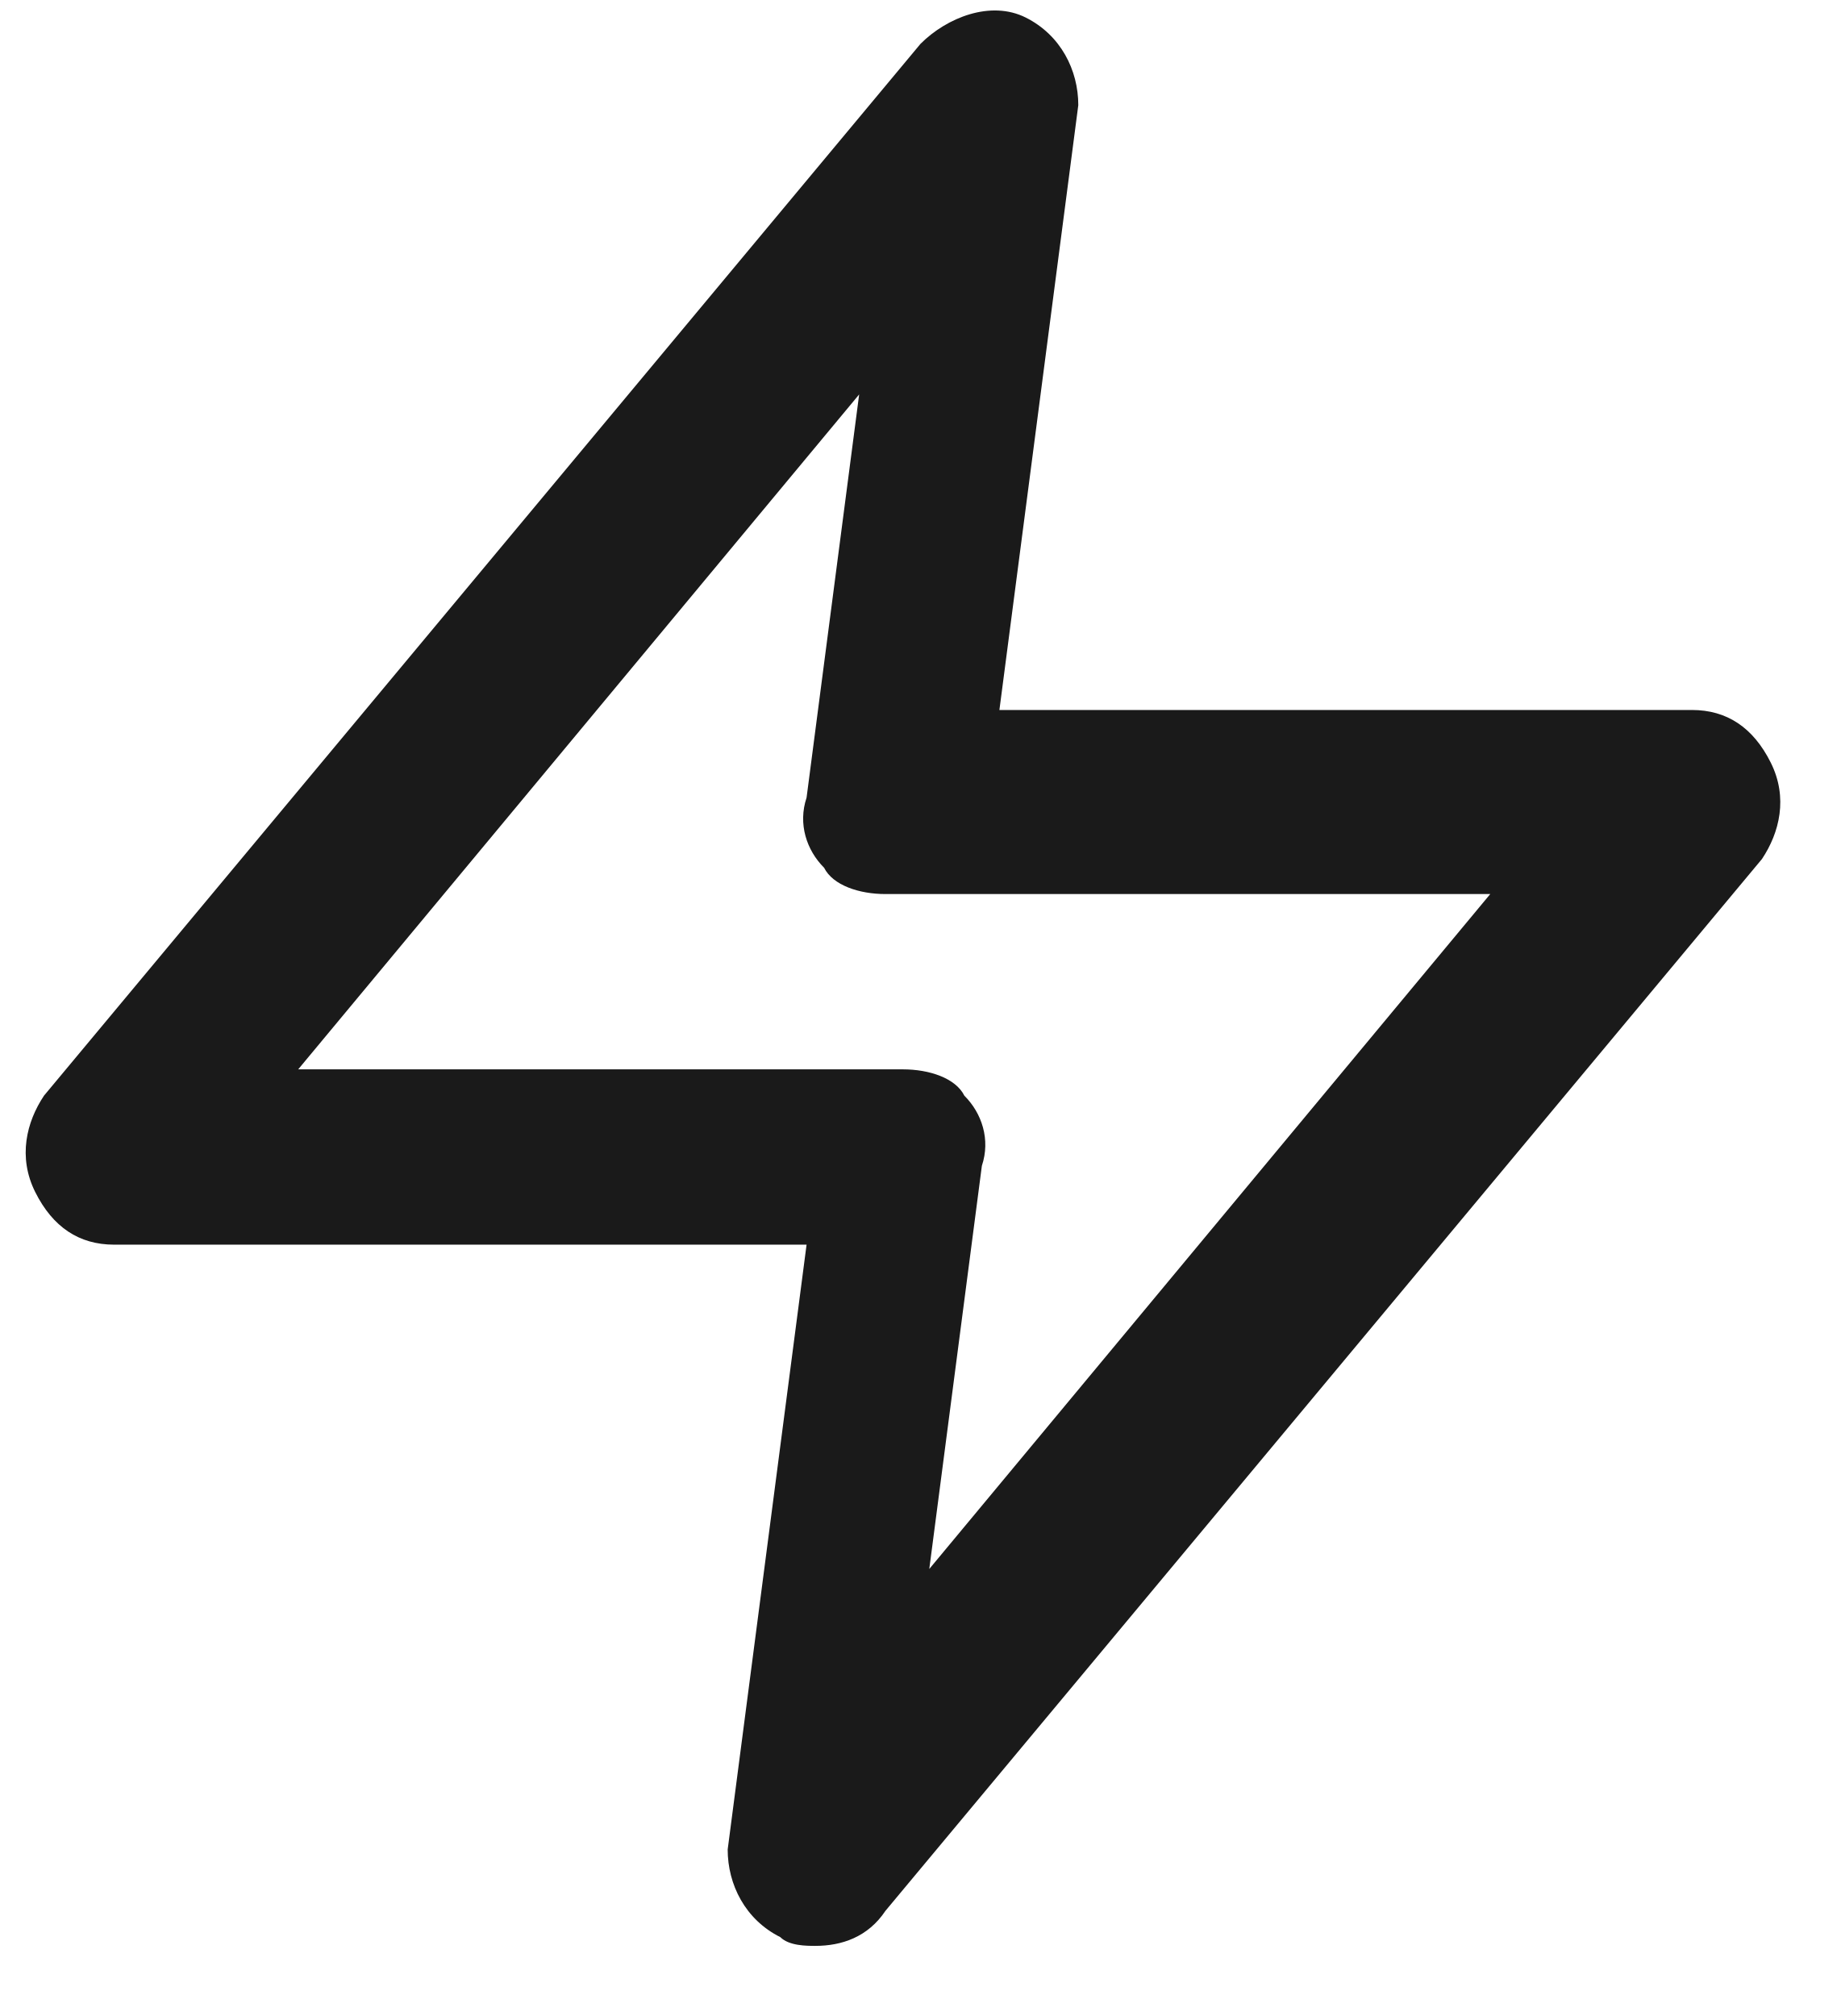
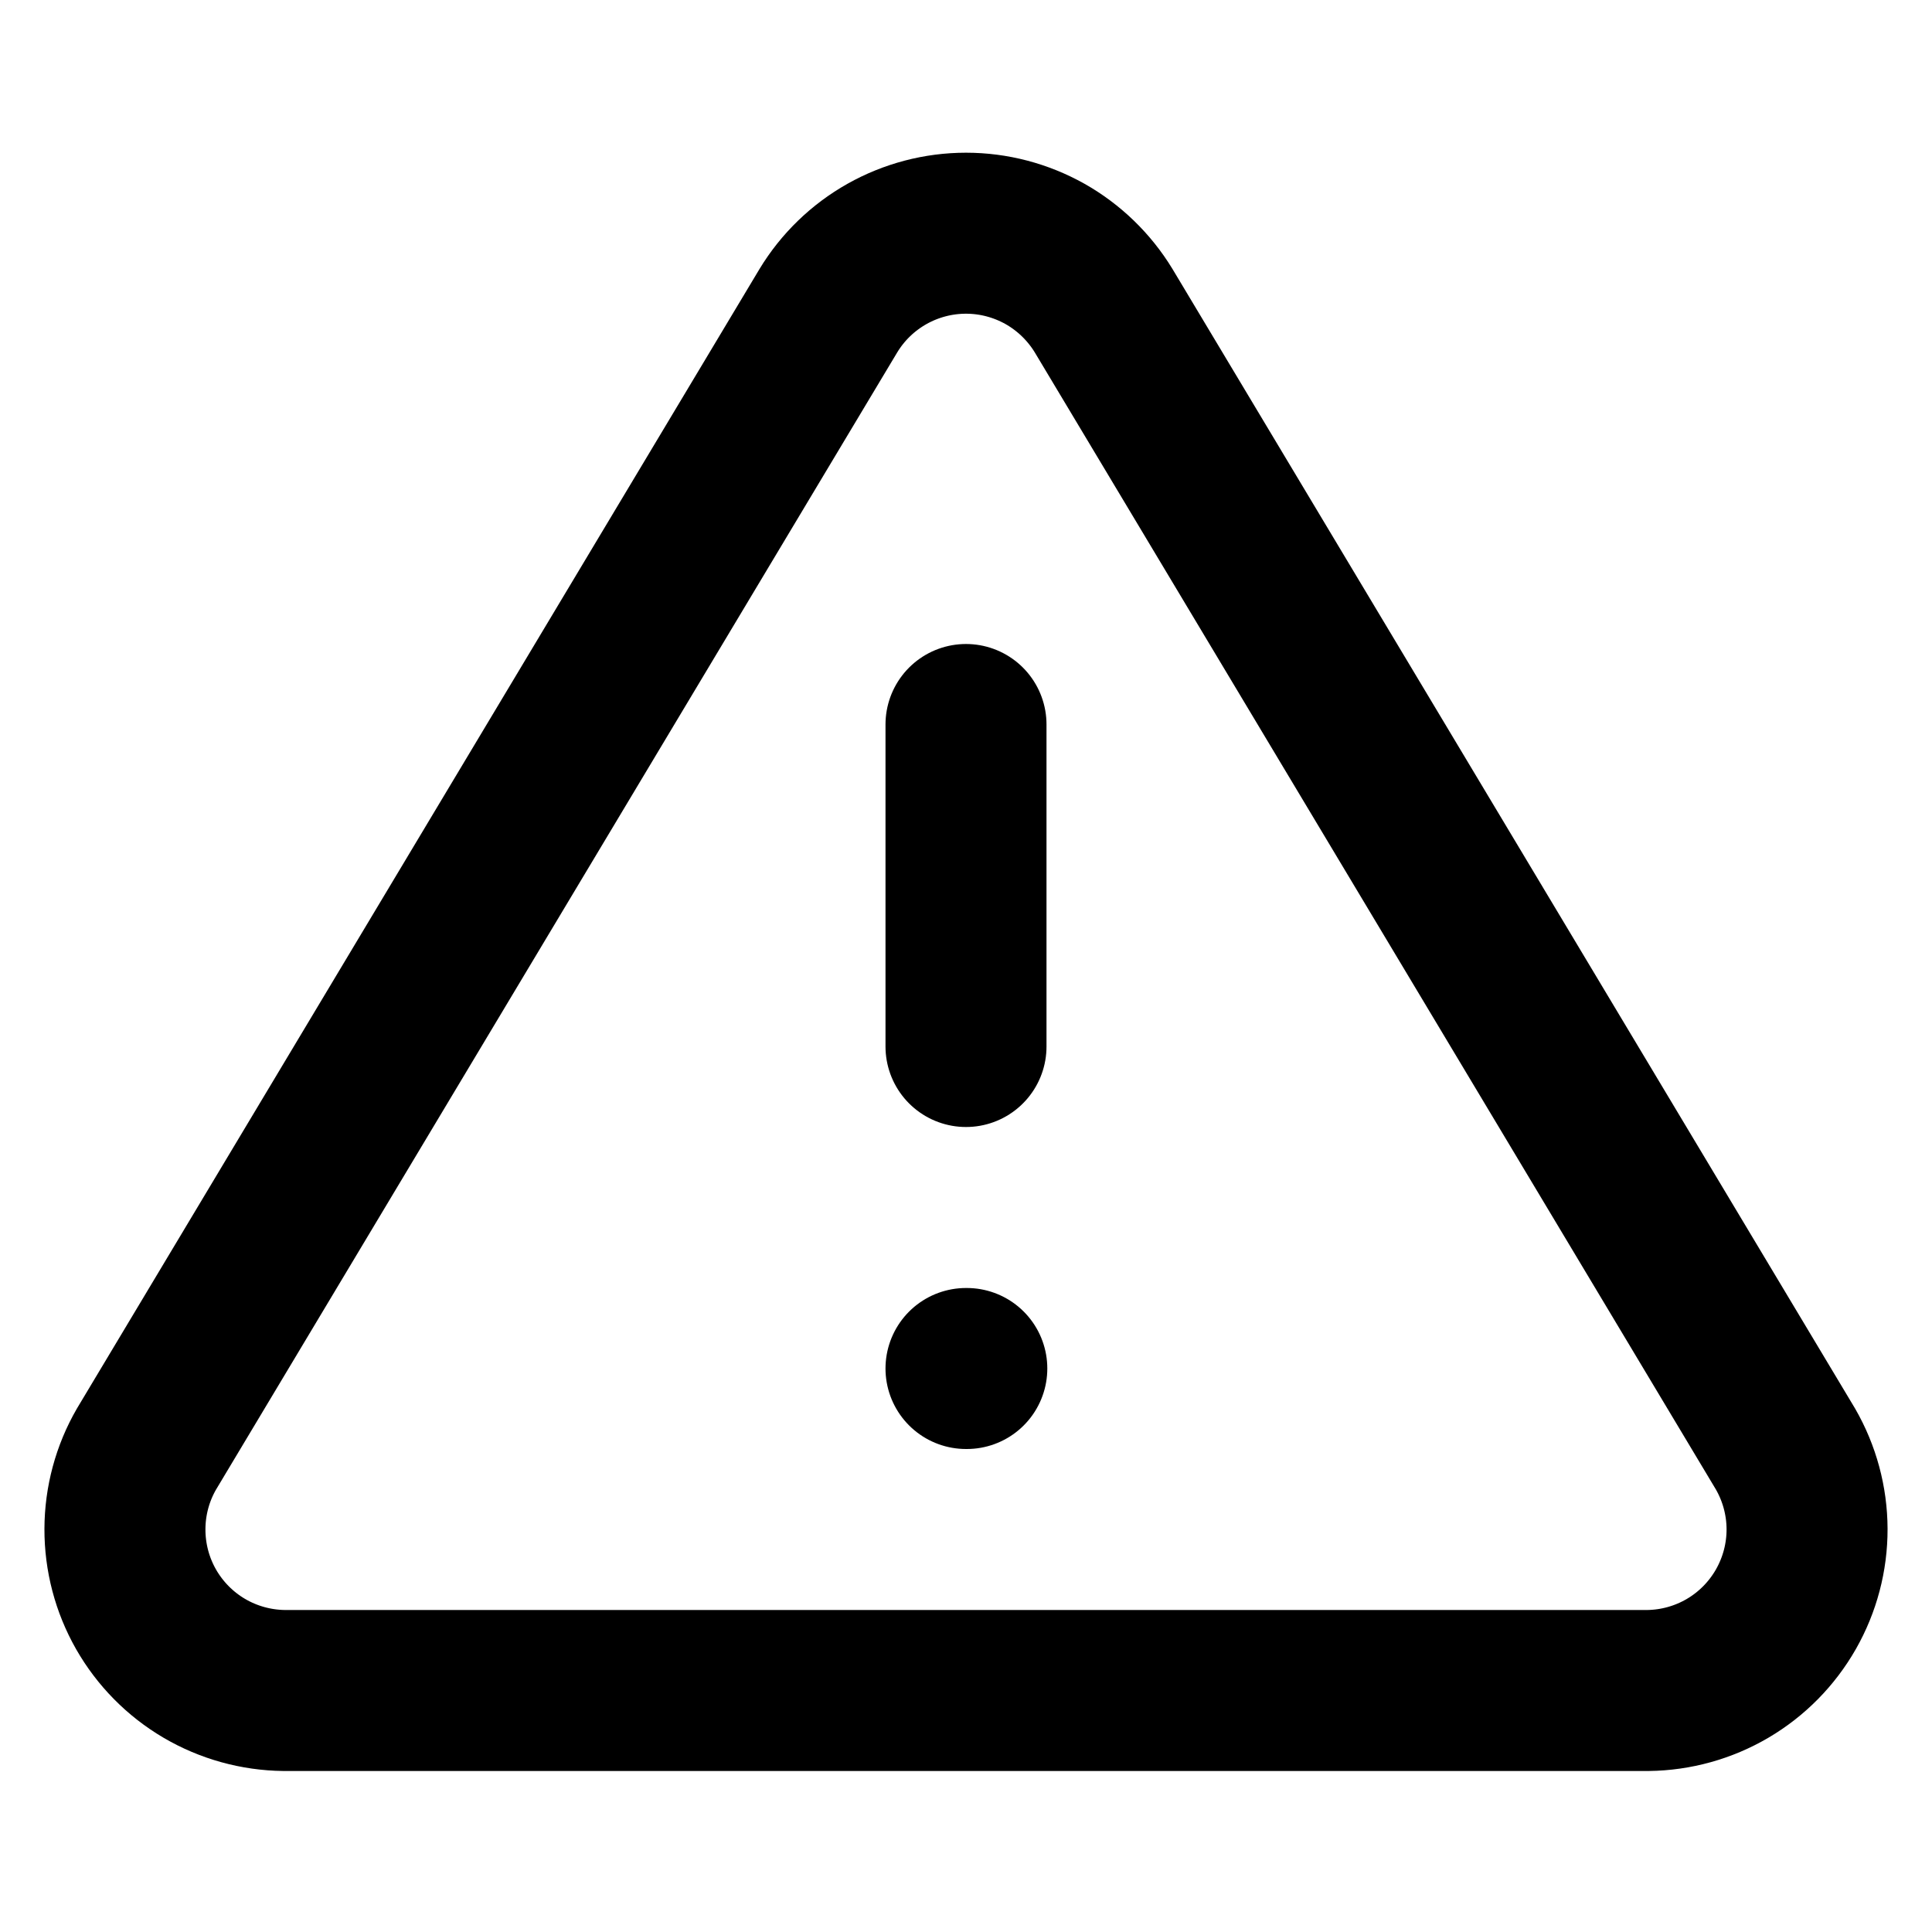
- <svg xmlns="http://www.w3.org/2000/svg" width="21" height="23" viewBox="0 0 21 23" fill="none">
-   <path d="M9.302 22.2C9.202 22.2 9.002 22.2 8.902 22.1C8.502 21.9 8.302 21.5 8.302 21.1L9.202 14.2H1.302C0.902 14.2 0.602 14 0.402 13.6C0.202 13.2 0.302 12.8 0.502 12.5L10.502 0.5C10.802 0.2 11.302 0 11.702 0.2C12.102 0.4 12.302 0.8 12.302 1.2L11.402 8.1H19.302C19.702 8.1 20.002 8.3 20.202 8.7C20.402 9.1 20.302 9.5 20.102 9.8L10.102 21.8C9.902 22.1 9.602 22.2 9.302 22.2ZM3.402 12.2H10.302C10.602 12.2 10.902 12.3 11.002 12.5C11.202 12.7 11.302 13 11.202 13.3L10.602 17.9L17.002 10.2H10.102C9.802 10.2 9.502 10.1 9.402 9.9C9.202 9.7 9.102 9.4 9.202 9.1L9.802 4.5L3.402 12.2Z" fill="#1A1A1A" />
+ <svg xmlns="http://www.w3.org/2000/svg" width="24" height="24" viewBox="0 0 24 24" fill="none">
+   <path d="M10.29 3.86L1.82 18C1.645 18.302 1.553 18.645 1.552 18.994C1.551 19.344 1.641 19.687 1.814 19.991C1.987 20.294 2.236 20.547 2.537 20.724C2.838 20.901 3.181 20.996 3.53 21H20.47C20.819 20.996 21.161 20.901 21.462 20.724C21.763 20.547 22.012 20.294 22.185 19.991C22.358 19.687 22.449 19.344 22.448 18.994C22.447 18.645 22.354 18.302 22.18 18L13.71 3.86C13.531 3.566 13.28 3.323 12.981 3.154C12.681 2.986 12.344 2.897 12 2.897C11.656 2.897 11.318 2.986 11.019 3.154C10.719 3.323 10.468 3.566 10.29 3.86V3.86Z" stroke="black" stroke-width="2" stroke-linecap="round" stroke-linejoin="round" />
+   <path d="M12 9V13" stroke="black" stroke-width="2" stroke-linecap="round" stroke-linejoin="round" />
+   <path d="M12 17H12.01" stroke="black" stroke-width="2" stroke-linecap="round" stroke-linejoin="round" />
</svg>
